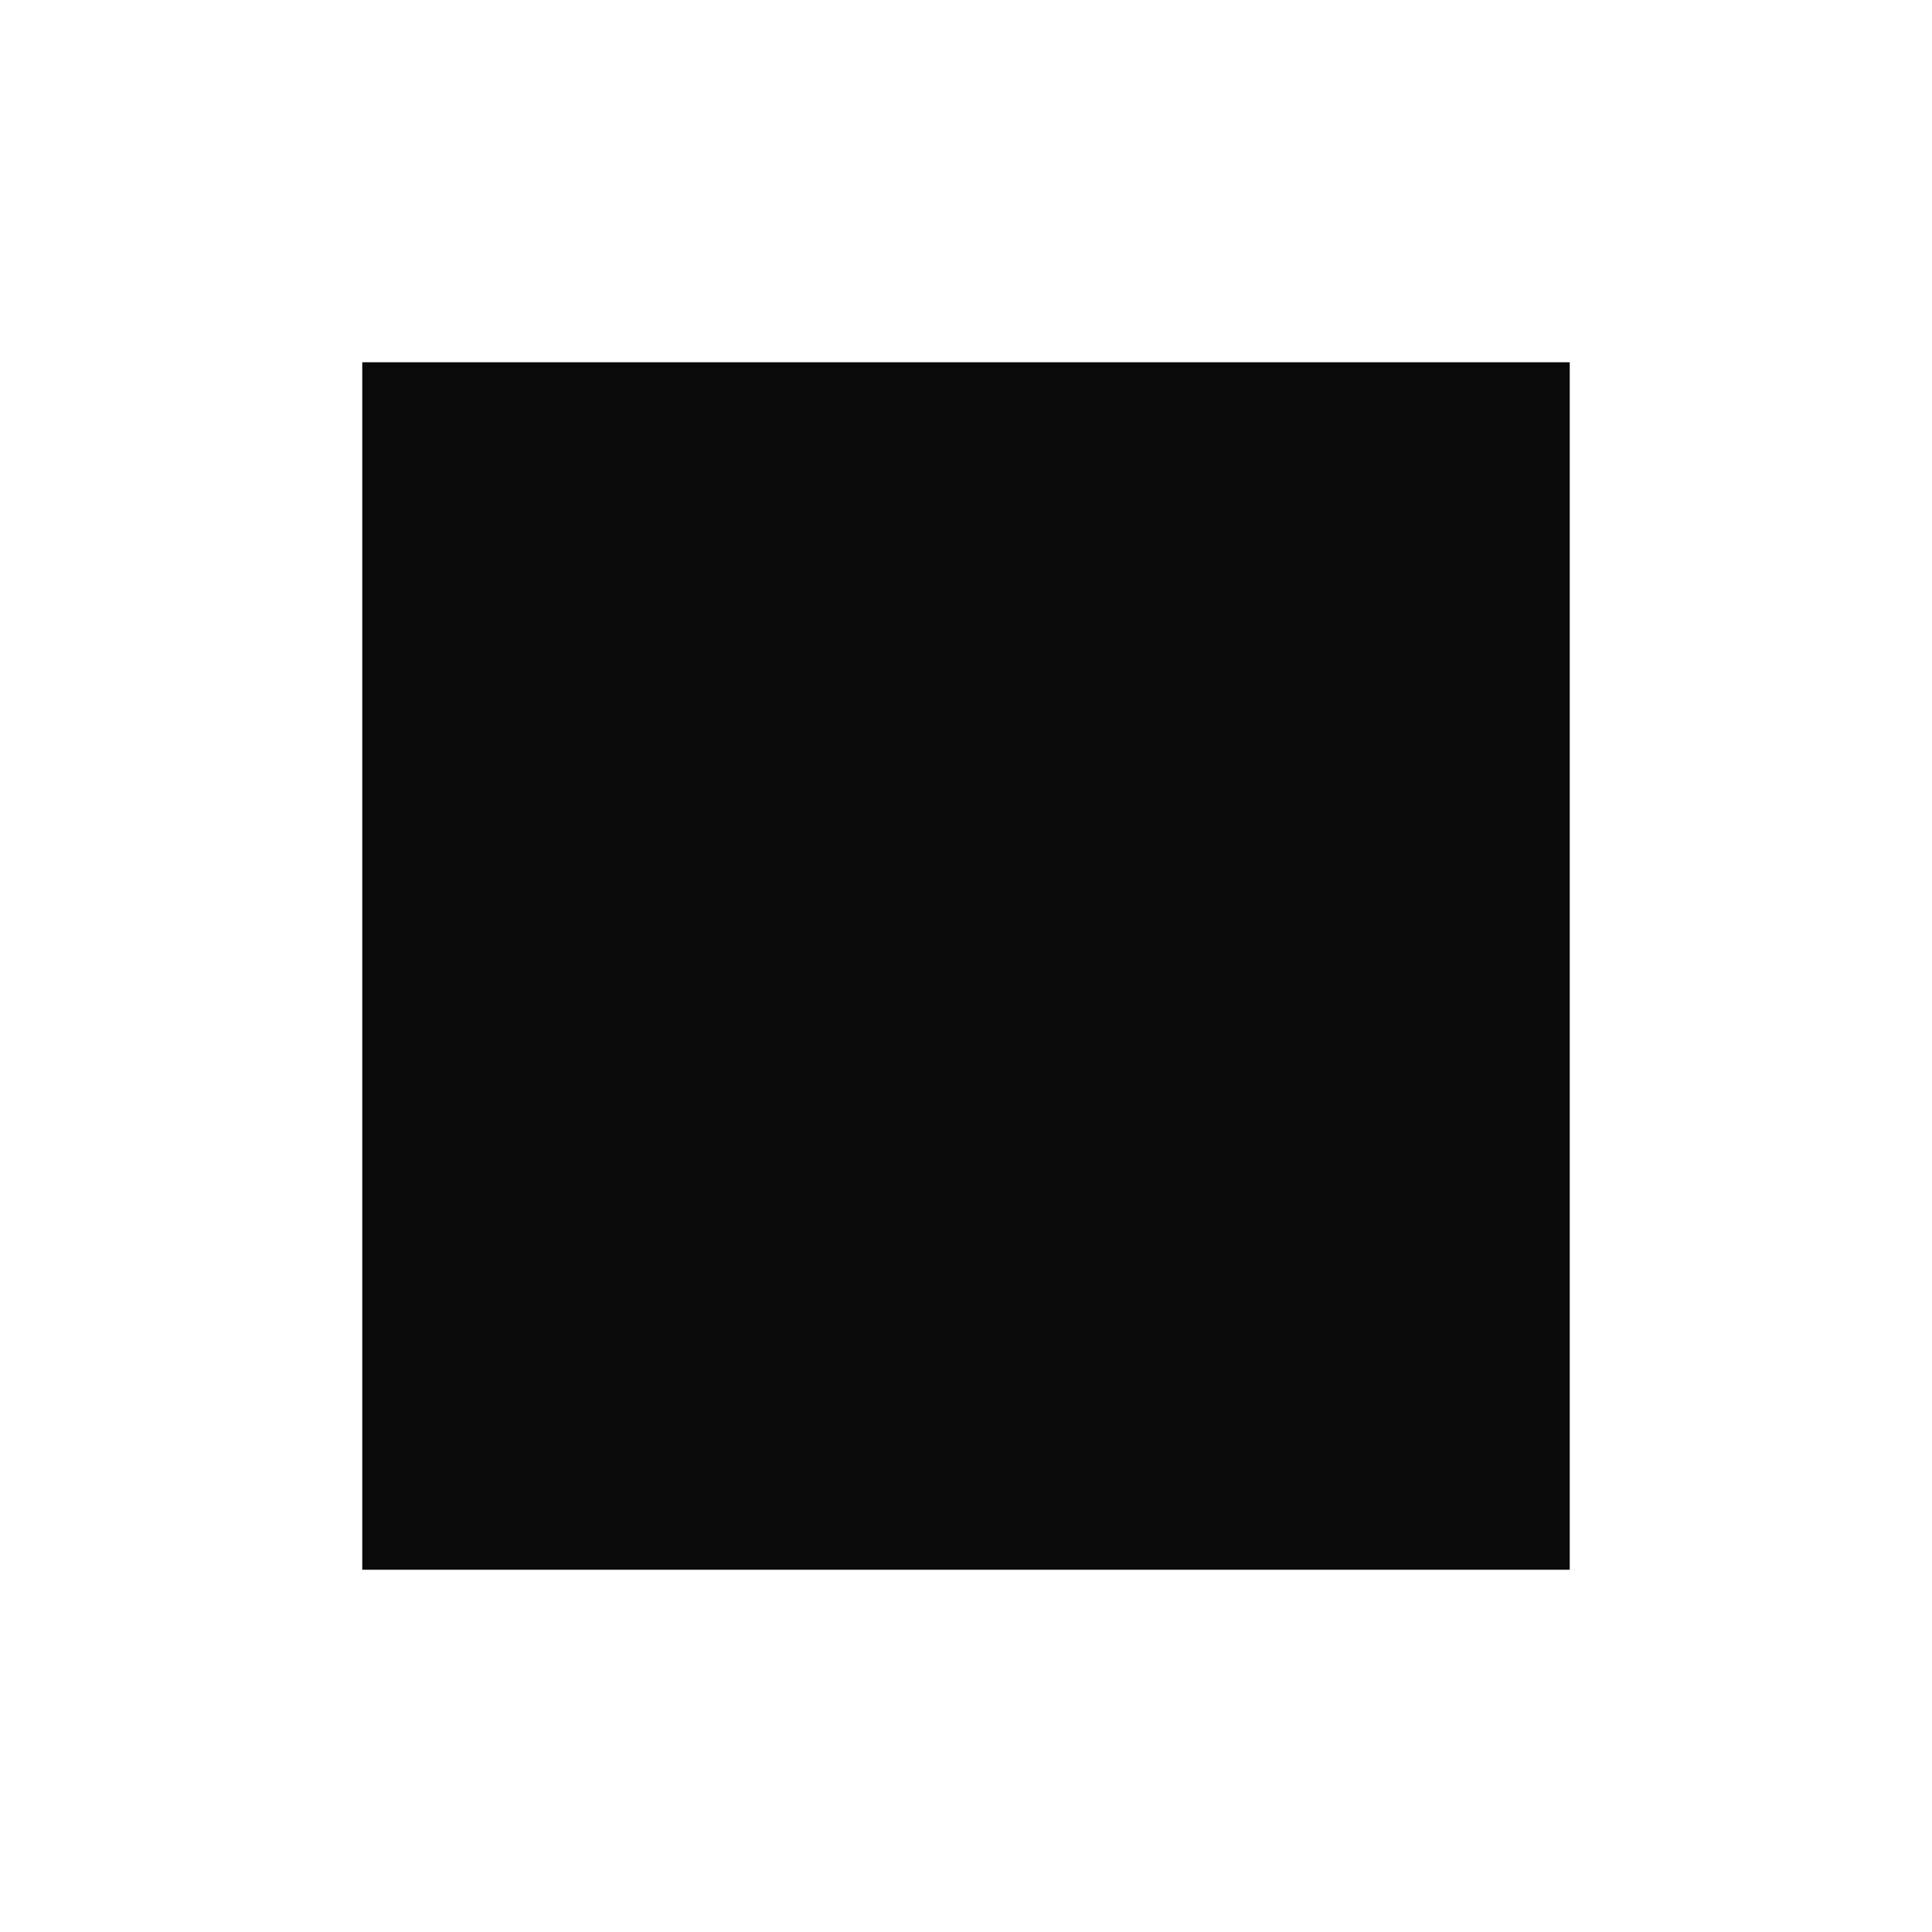
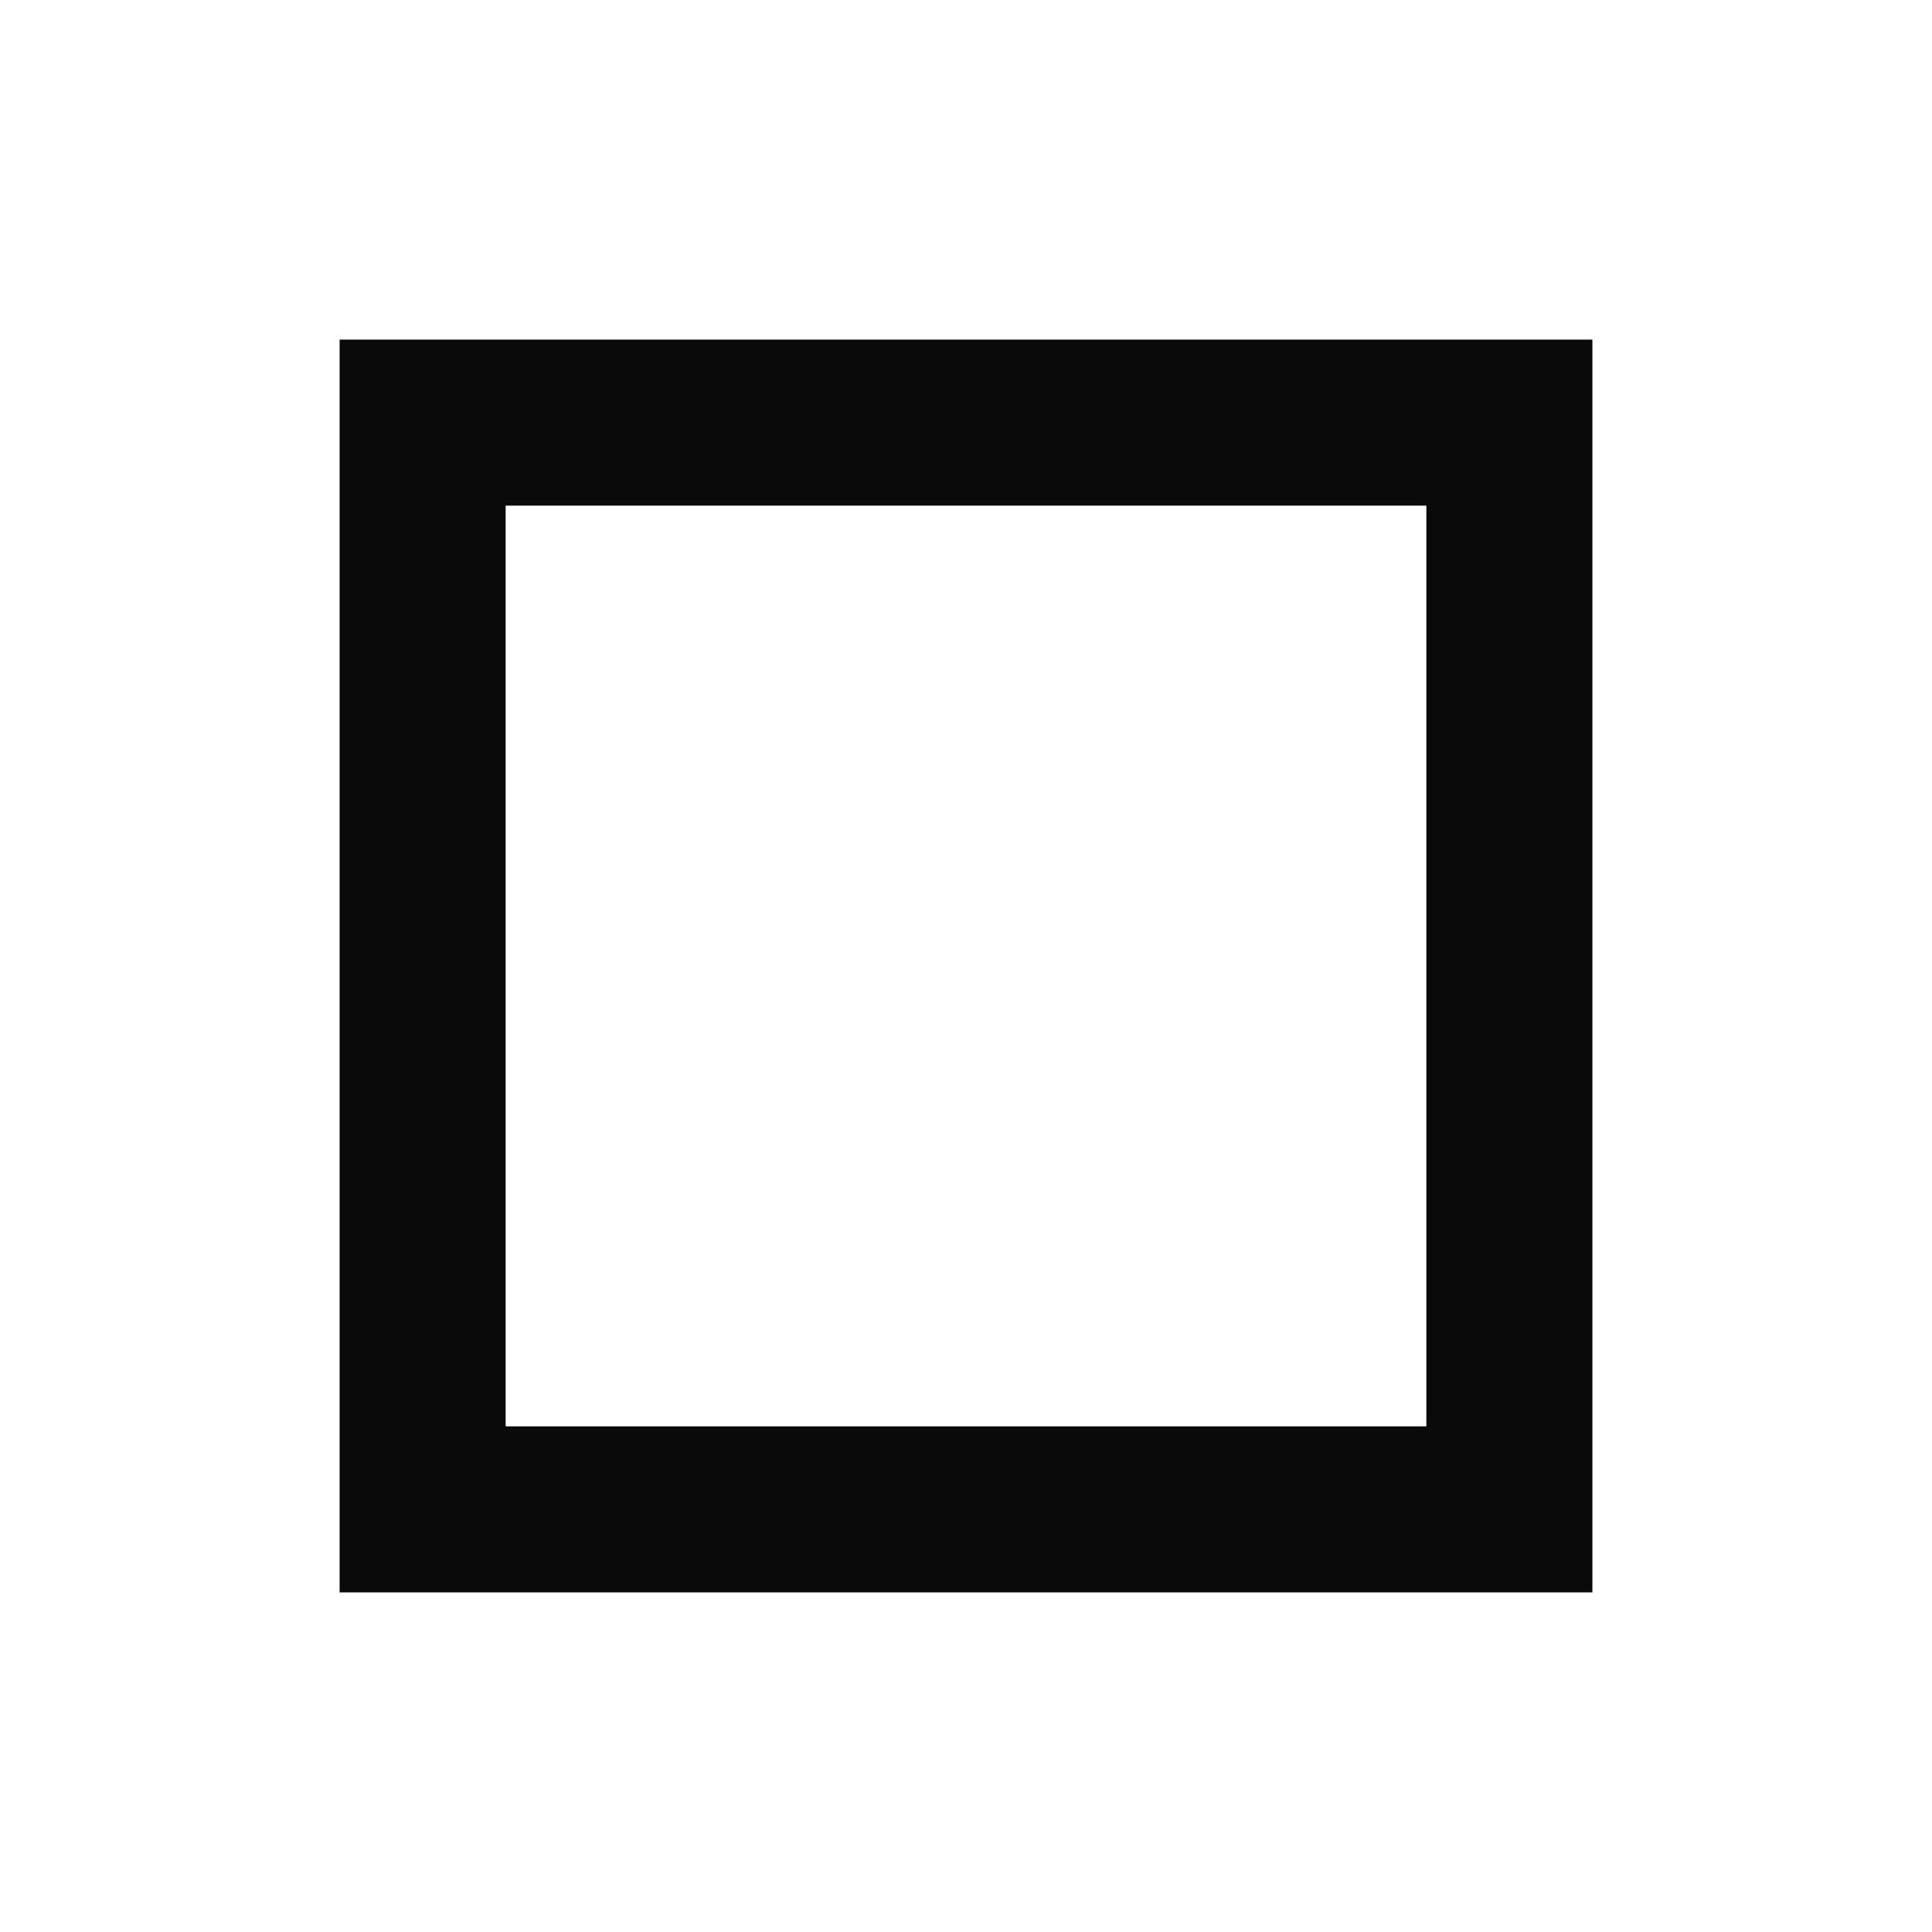
<svg xmlns="http://www.w3.org/2000/svg" viewBox="0 0 32 32">
  <style>
-     rect { fill: #0a0a0a; }
-     @media (prefers-color-scheme: dark) { rect { fill: #fafafa; } }
+     rect { fill: none; stroke: #0a0a0a; stroke-width: 2.75; }
+     @media (prefers-color-scheme: dark) { rect { stroke: #fafafa; } }
  </style>
-   <rect x="6" y="6" width="20" height="20" />
+   <rect x="7" y="7" width="18" height="18" />
</svg>
